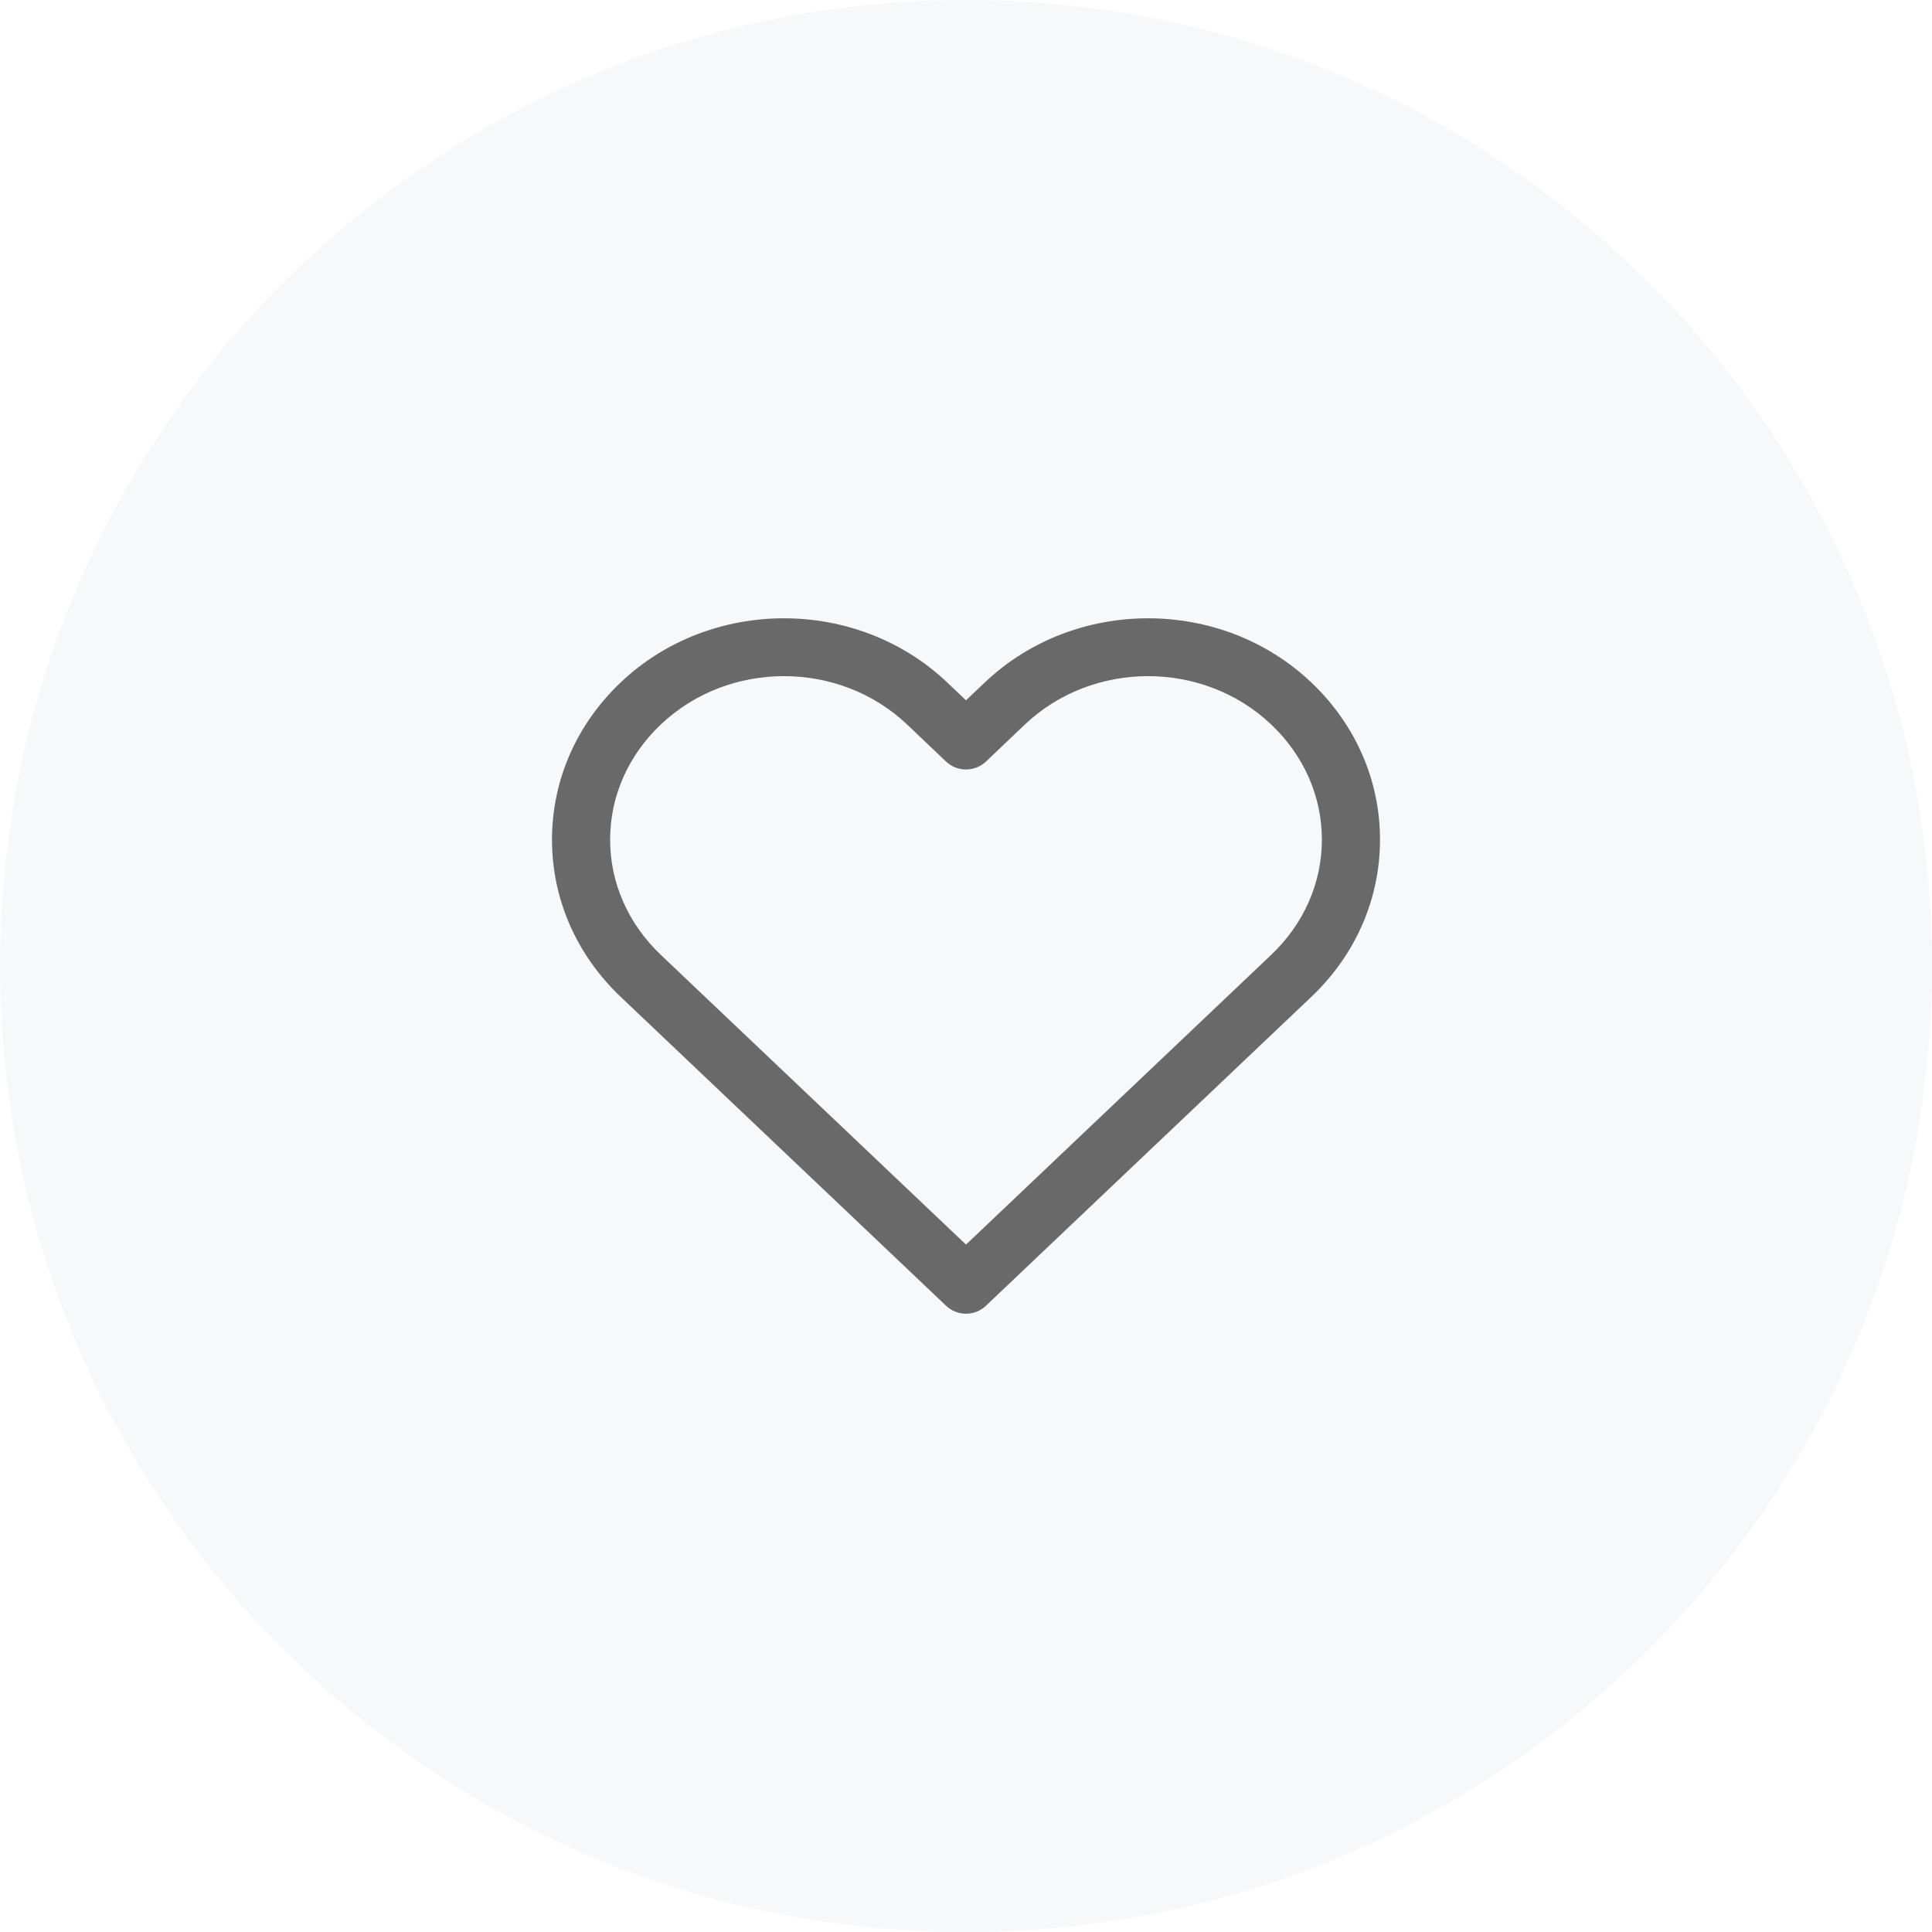
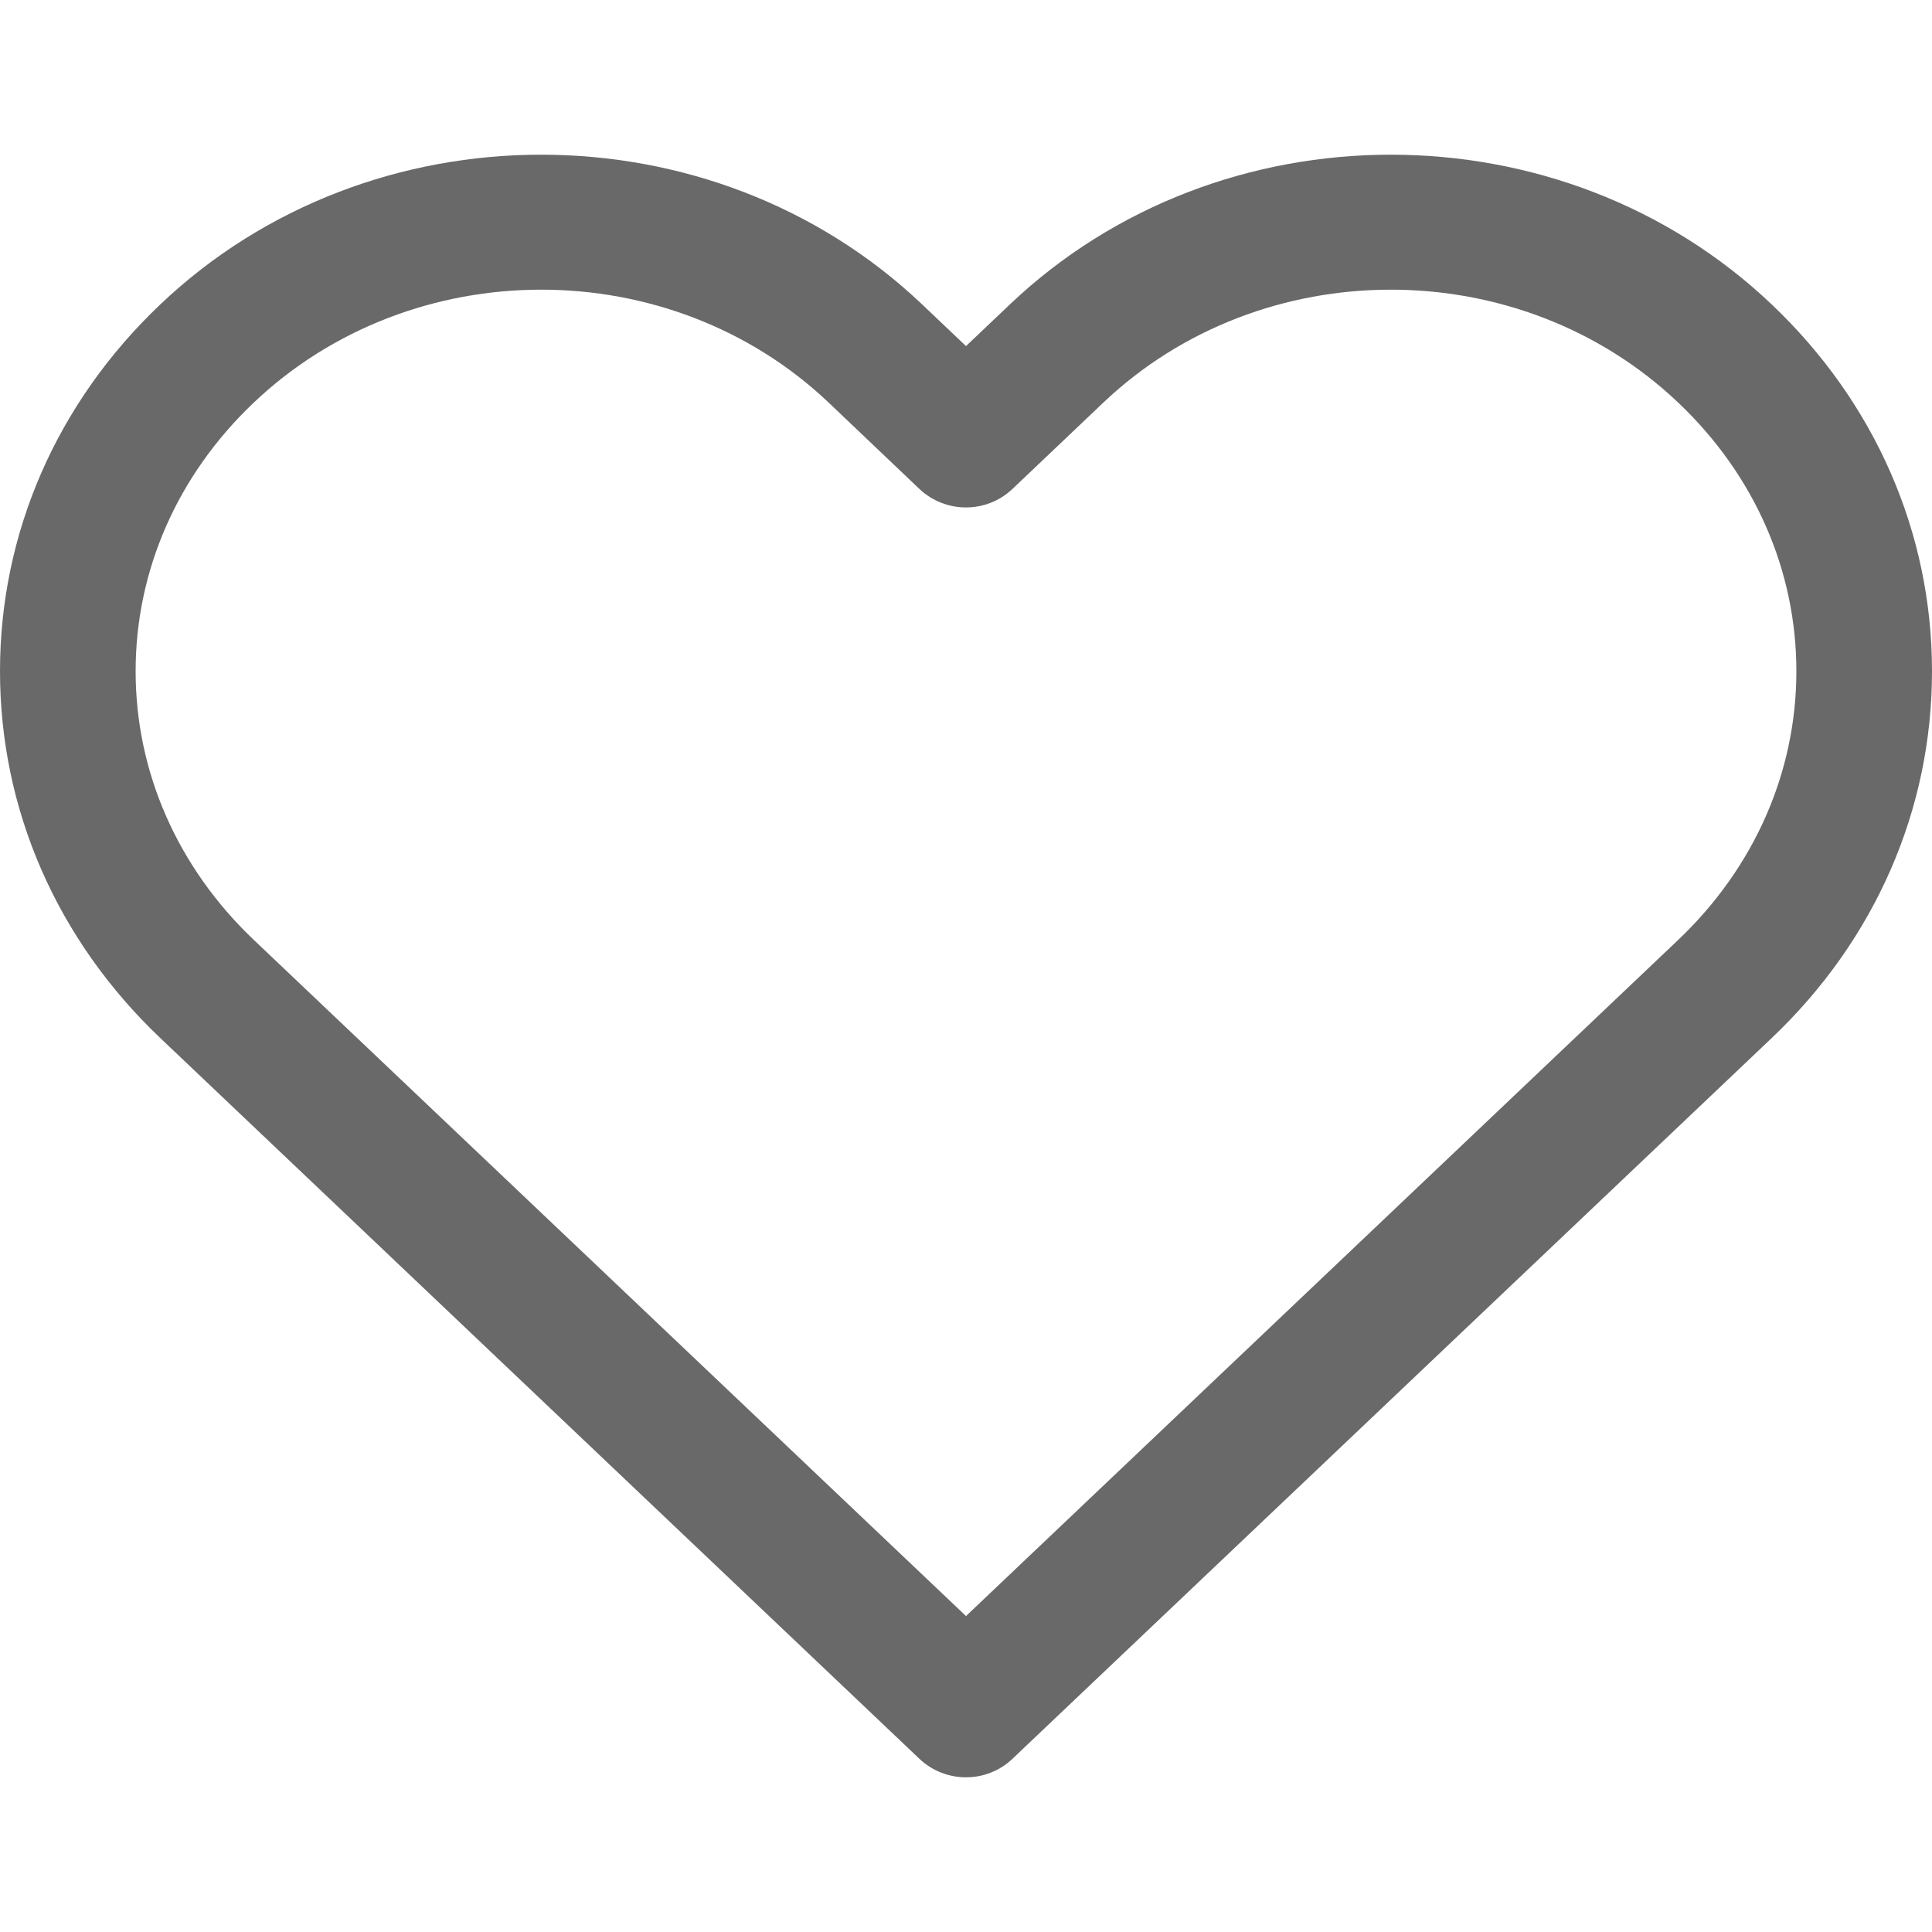
- <svg xmlns="http://www.w3.org/2000/svg" width="35" height="35" viewBox="0 0 35 35" fill="none">
-   <rect width="35" height="35" rx="17.5" fill="#F6F8F9" />
-   <path d="M23.757 12.365C22.126 10.813 19.471 10.813 17.839 12.365L17.5 12.687L17.161 12.365C15.529 10.813 12.874 10.813 11.242 12.365C10.441 13.127 10 14.138 10 15.211C10 16.285 10.441 17.295 11.243 18.058L17.138 23.654C17.239 23.751 17.37 23.799 17.5 23.799C17.63 23.799 17.761 23.751 17.862 23.654L23.757 18.058C24.559 17.296 25 16.285 25 15.211C25 14.138 24.559 13.127 23.757 12.365ZM23.032 17.295L17.5 22.547L11.968 17.295C11.378 16.733 11.053 15.993 11.053 15.211C11.053 14.429 11.378 13.689 11.968 13.128C12.584 12.542 13.393 12.249 14.202 12.249C15.011 12.249 15.82 12.542 16.436 13.128L17.137 13.795C17.34 13.988 17.659 13.988 17.863 13.795L18.564 13.128C19.796 11.956 21.8 11.956 23.032 13.128C23.622 13.689 23.947 14.429 23.947 15.211C23.947 15.993 23.622 16.733 23.032 17.295Z" fill="#696969" />
+ <svg xmlns="http://www.w3.org/2000/svg" width="15" height="15" viewBox="0 0 15 15" fill="none">
+   <path d="M13.757 2.365C12.126 0.813 9.471 0.813 7.839 2.365L7.5 2.687L7.161 2.365C5.529 0.813 2.874 0.813 1.243 2.365C0.441 3.127 0 4.138 0 5.211C0 6.285 0.441 7.295 1.243 8.058L7.138 13.655C7.239 13.751 7.37 13.799 7.5 13.799C7.63 13.799 7.761 13.751 7.862 13.654L13.757 8.058C14.559 7.296 15 6.285 15 5.211C15 4.138 14.559 3.127 13.757 2.365ZM13.032 7.295L7.5 12.547L1.968 7.295C1.378 6.733 1.053 5.993 1.053 5.211C1.053 4.429 1.378 3.689 1.968 3.128C2.584 2.542 3.393 2.249 4.202 2.249C5.011 2.249 5.82 2.542 6.436 3.128L7.137 3.795C7.341 3.988 7.659 3.988 7.862 3.795L8.564 3.128C9.796 1.956 11.8 1.956 13.032 3.128C13.622 3.689 13.947 4.429 13.947 5.211C13.947 5.993 13.622 6.733 13.032 7.295Z" fill="#696969" />
</svg>
